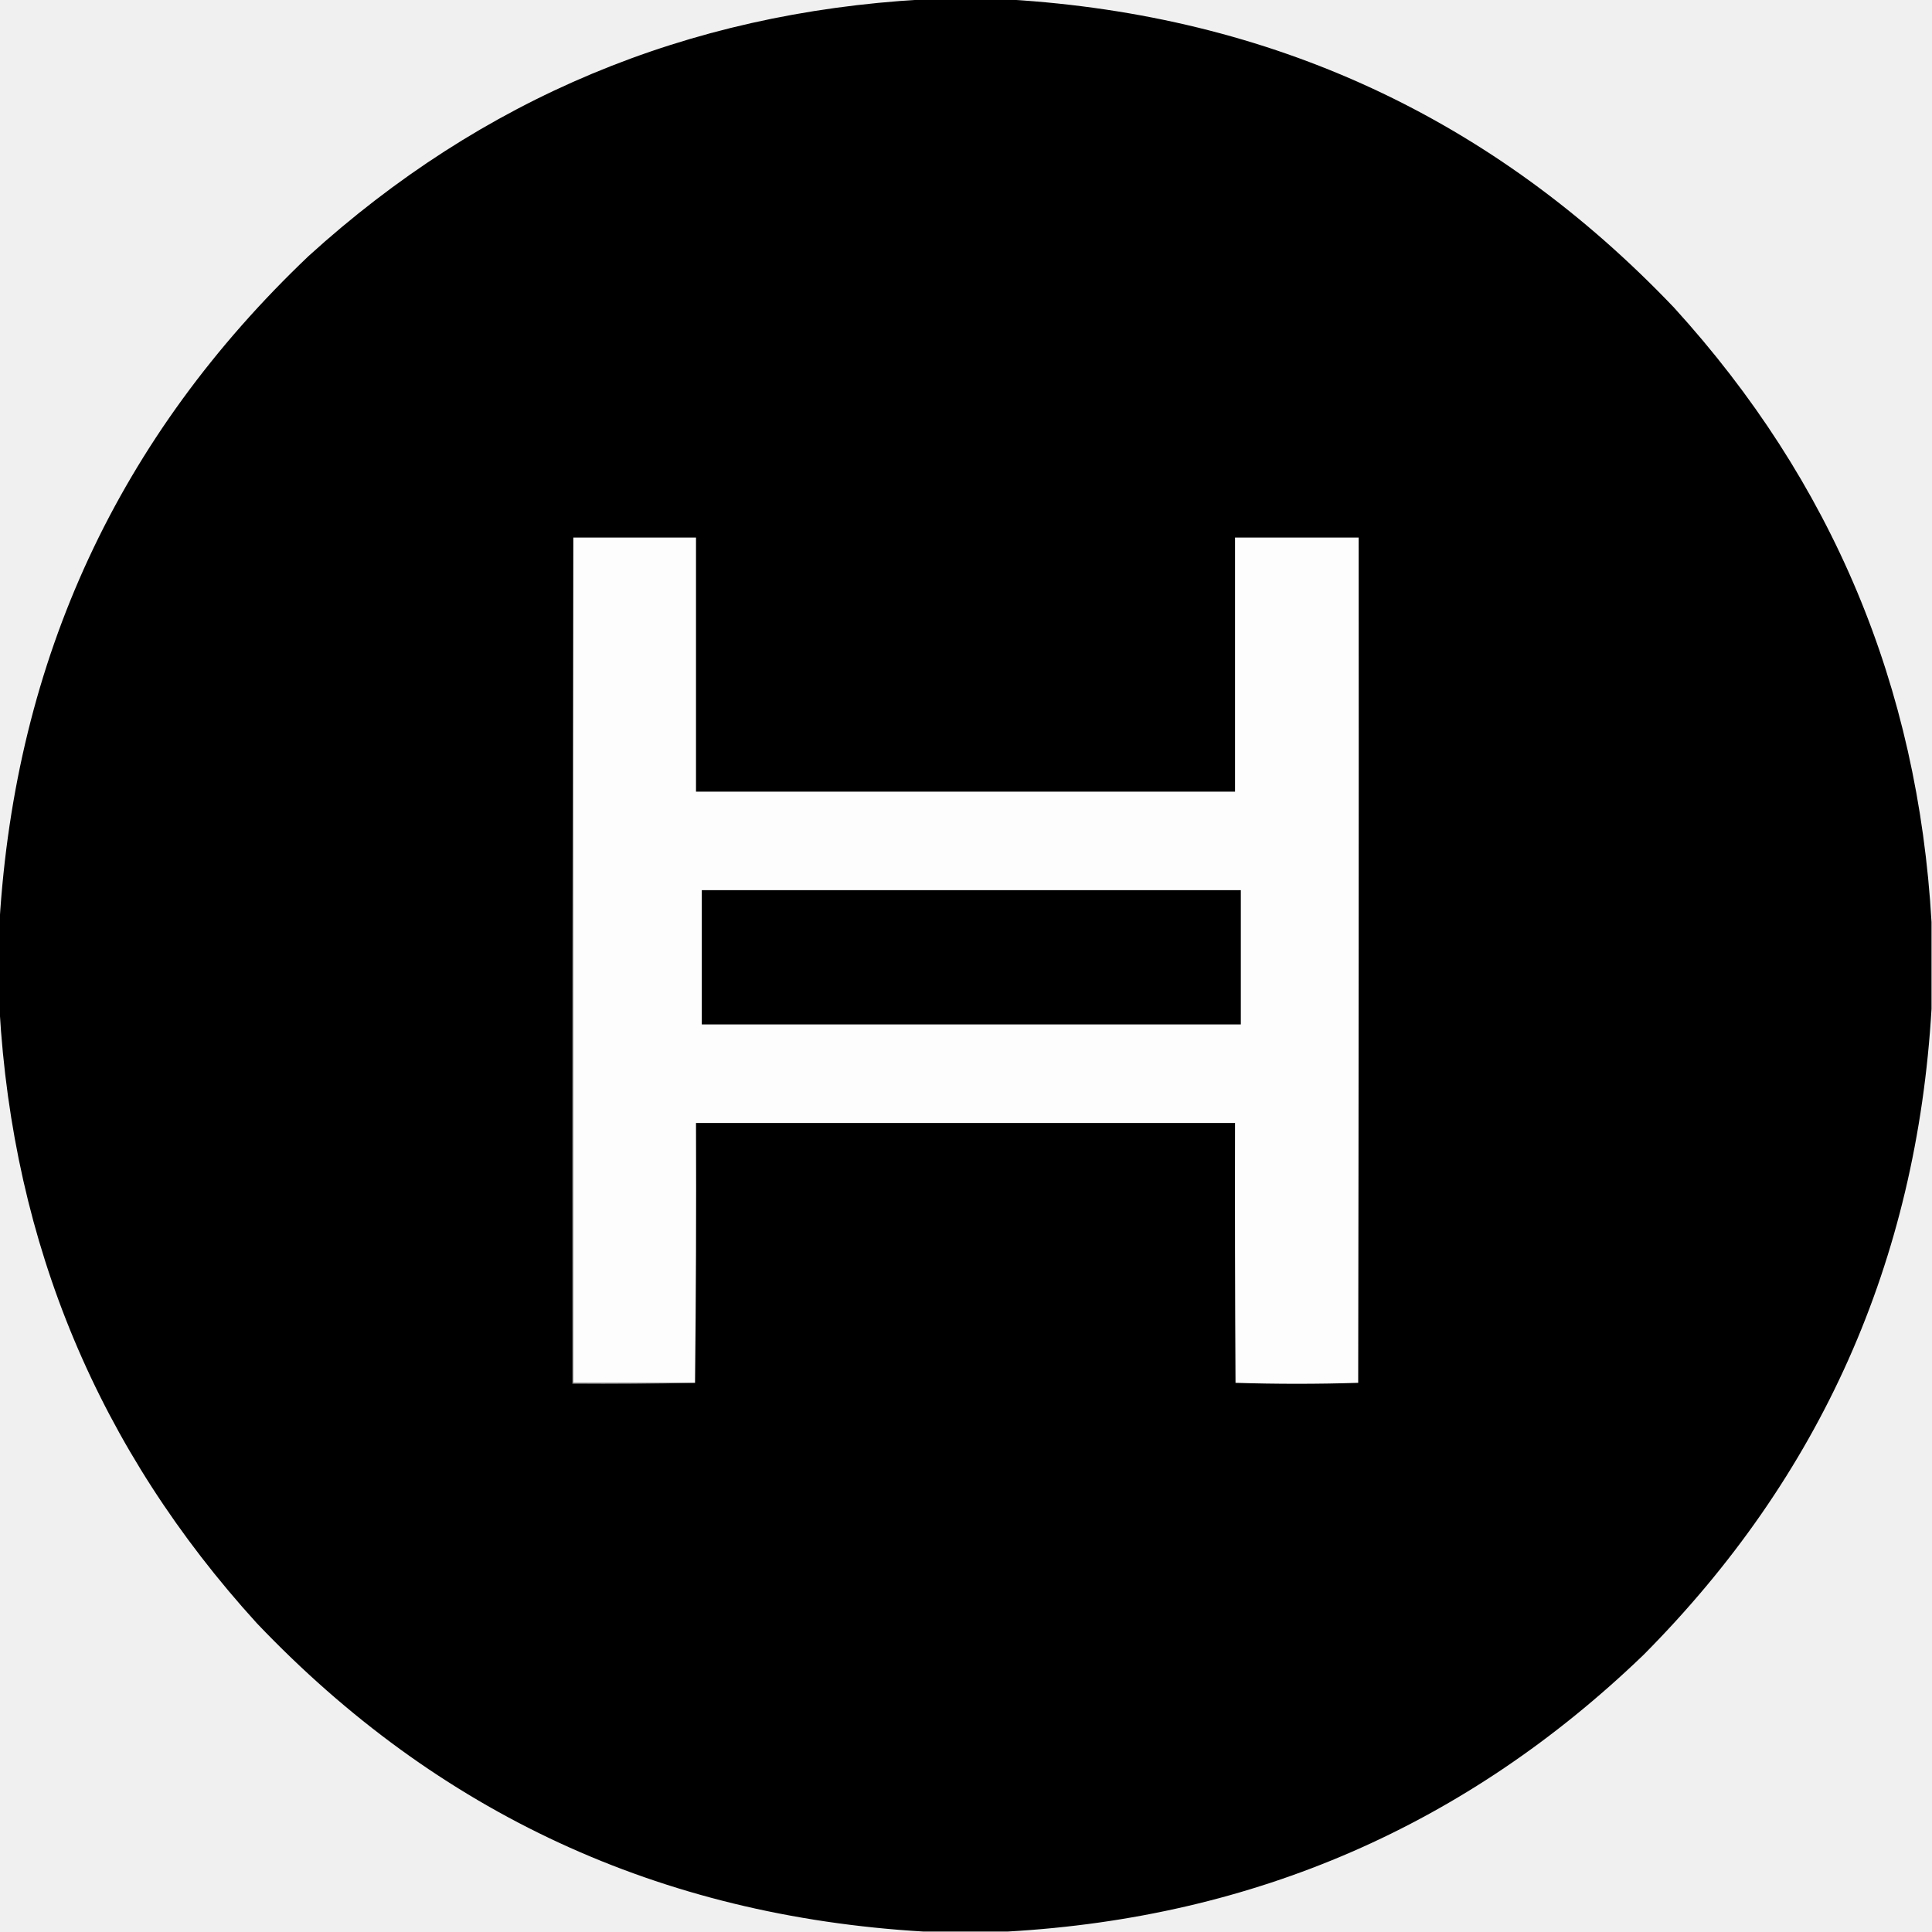
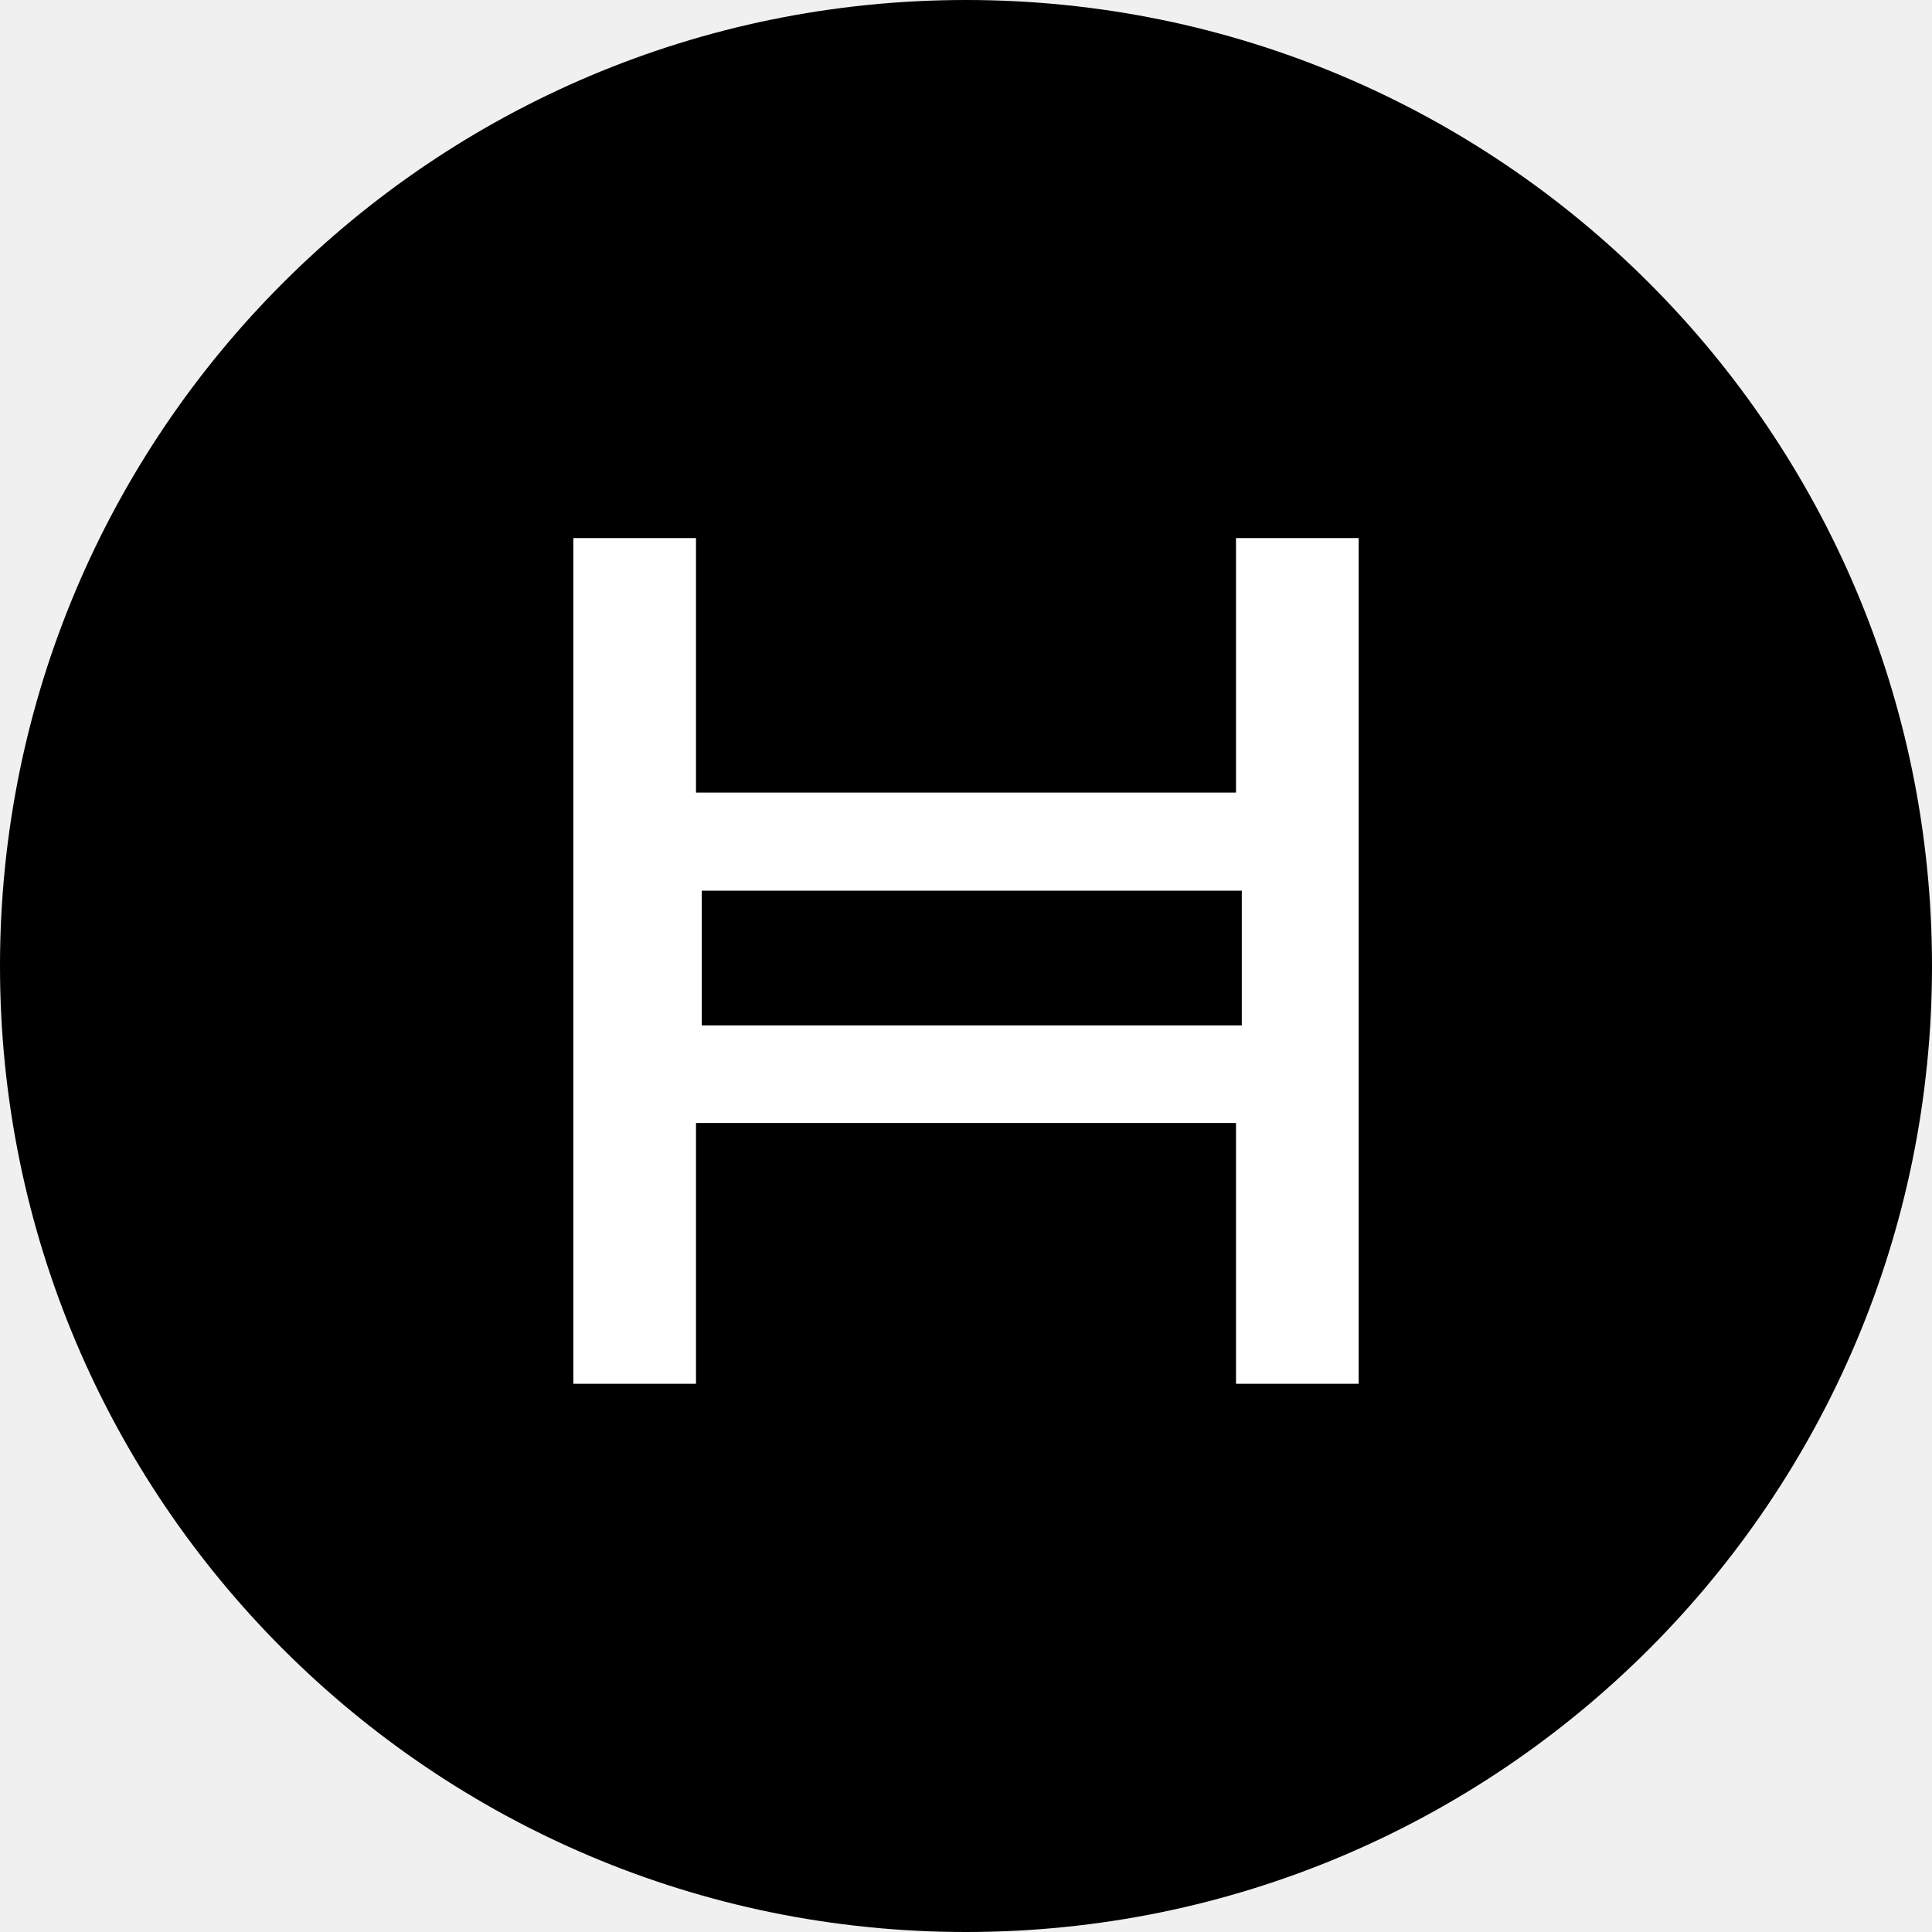
- <svg xmlns="http://www.w3.org/2000/svg" version="1.1" width="2000px" height="2000px" style="shape-rendering:geometricPrecision; text-rendering:geometricPrecision; image-rendering:optimizeQuality; fill-rule:evenodd; clip-rule:evenodd">
-   <g>
-     <path style="opacity:0.999" fill="#000000" d="M 954.5,-0.5 C 984.5,-0.5 1014.5,-0.5 1044.5,-0.5C 1316.51,15.946 1546.01,122.279 1733,318.5C 1896.68,498.301 1985.51,710.301 1999.5,954.5C 1999.5,984.5 1999.5,1014.5 1999.5,1044.5C 1984.16,1305.62 1884.82,1528.45 1701.5,1713C 1518.25,1889.42 1298.92,1984.92 1043.5,1999.5C 1014.17,1999.5 984.833,1999.5 955.5,1999.5C 683.071,1983.34 453.238,1877.01 266,1680.5C 102.32,1500.7 13.487,1288.7 -0.5,1044.5C -0.5,1014.5 -0.5,984.5 -0.5,954.5C 16.036,681.976 122.702,452.142 319.5,265C 499.142,101.9 710.809,13.4 954.5,-0.5 Z" />
-   </g>
-   <g>
-     <path style="opacity:1" fill="#7e7e7e" d="M 593.5,556.5 C 593.5,848.167 593.5,1139.83 593.5,1431.5C 635.5,1431.5 677.5,1431.5 719.5,1431.5C 677.337,1432.5 635.003,1432.83 592.5,1432.5C 592.167,1140.33 592.5,848.333 593.5,556.5 Z" />
-   </g>
-   <g>
-     <path style="opacity:1" fill="#fdfdfd" d="M 593.5,556.5 C 635.833,556.5 678.167,556.5 720.5,556.5C 720.5,644.167 720.5,731.833 720.5,819.5C 906.5,819.5 1092.5,819.5 1278.5,819.5C 1278.5,731.833 1278.5,644.167 1278.5,556.5C 1321.17,556.5 1363.83,556.5 1406.5,556.5C 1406.67,848.167 1406.5,1139.83 1406,1431.5C 1363.67,1432.83 1321.33,1432.83 1279,1431.5C 1278.5,1341.83 1278.33,1252.17 1278.5,1162.5C 1092.5,1162.5 906.5,1162.5 720.5,1162.5C 720.833,1252.33 720.499,1342 719.5,1431.5C 677.5,1431.5 635.5,1431.5 593.5,1431.5C 593.5,1139.83 593.5,848.167 593.5,556.5 Z" />
-   </g>
-   <g>
-     <path style="opacity:1" fill="#000000" d="M 726.5,921.5 C 912.5,921.5 1098.5,921.5 1284.5,921.5C 1284.5,967.833 1284.5,1014.17 1284.5,1060.5C 1098.5,1060.5 912.5,1060.5 726.5,1060.5C 726.5,1014.17 726.5,967.833 726.5,921.5 Z" />
+ <svg xmlns="http://www.w3.org/2000/svg" viewBox="0 0 2500 2500">
+   <defs>
+     <style>.cls-1{fill:#fff;}</style>
+   </defs>
+   <g id="Layer_2" data-name="Layer 2">
+     <g id="Layer_1-2" data-name="Layer 1">
+       <path d="M1250,0C559.64,0,0,559.64,0,1250S559.64,2500,1250,2500s1250-559.64,1250-1250S1940.36,0,1250,0" />
+       <path class="cls-1" d="M1758.12,1790.62H1599.38V1453.13H900.62v337.49H741.87V696.25H900.62v329.37h698.76V696.25h158.75Zm-850-463.75h698.75V1152.5H908.12Z" />
+     </g>
  </g>
</svg>
